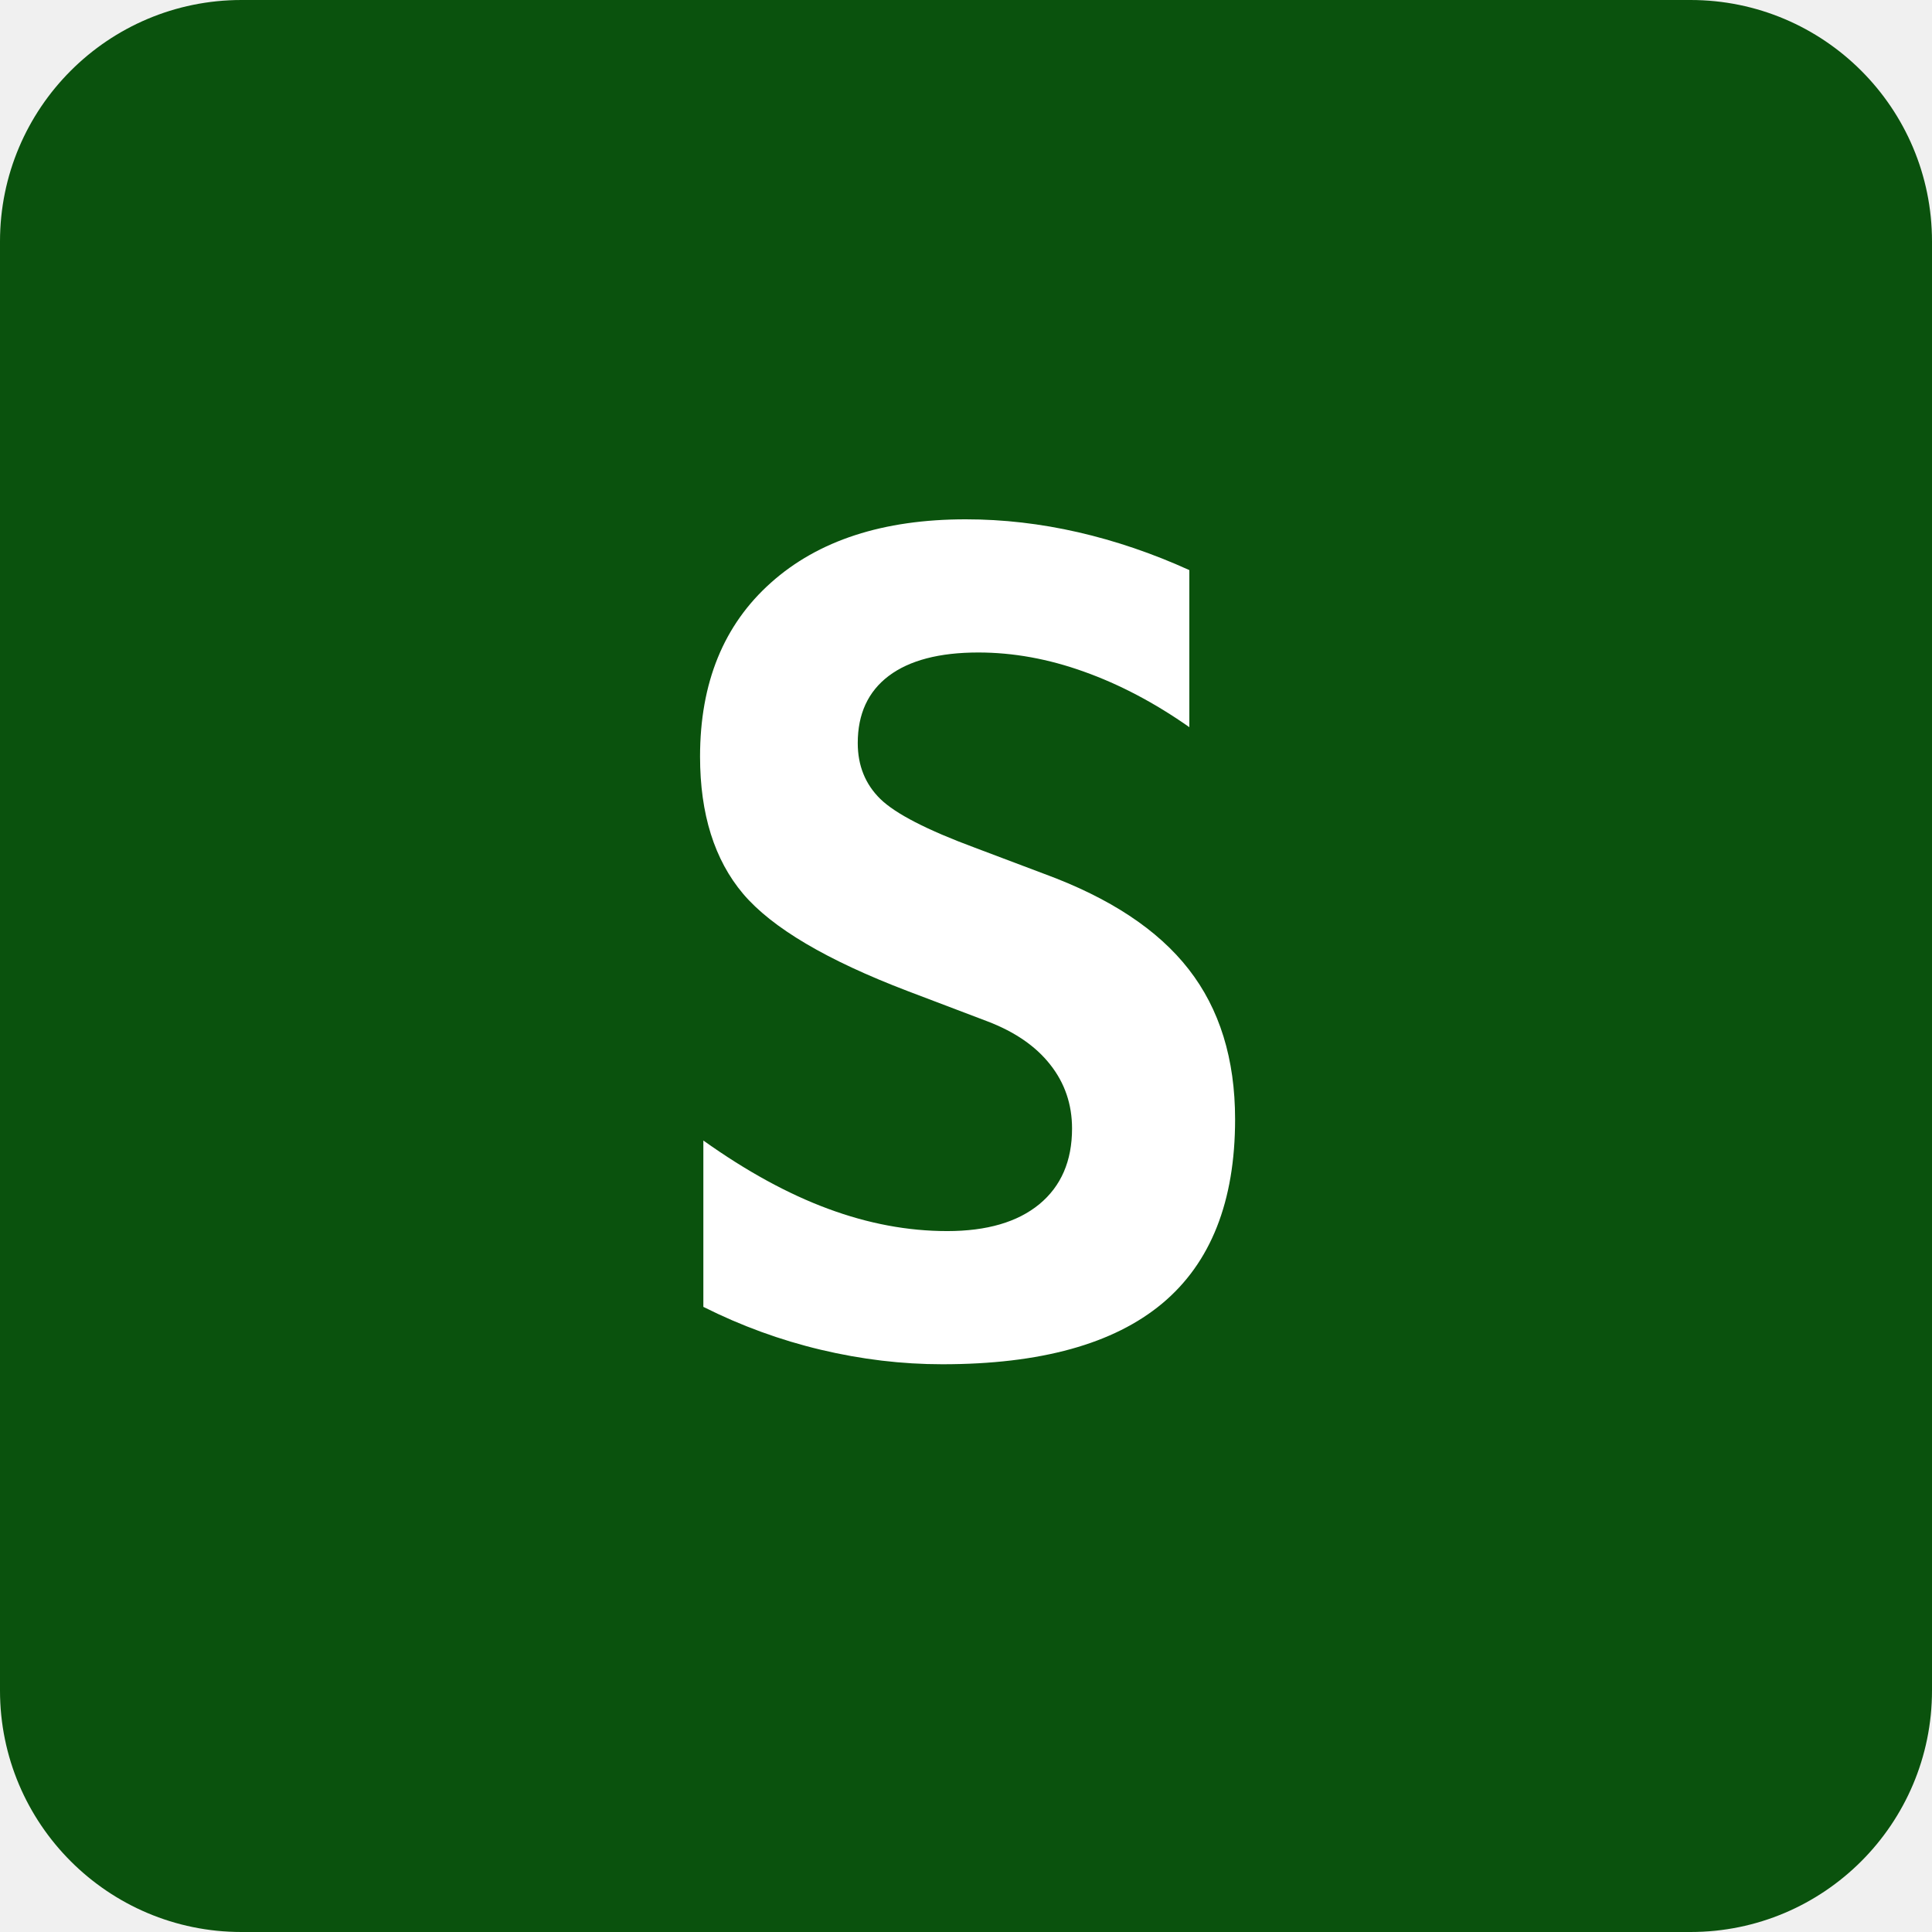
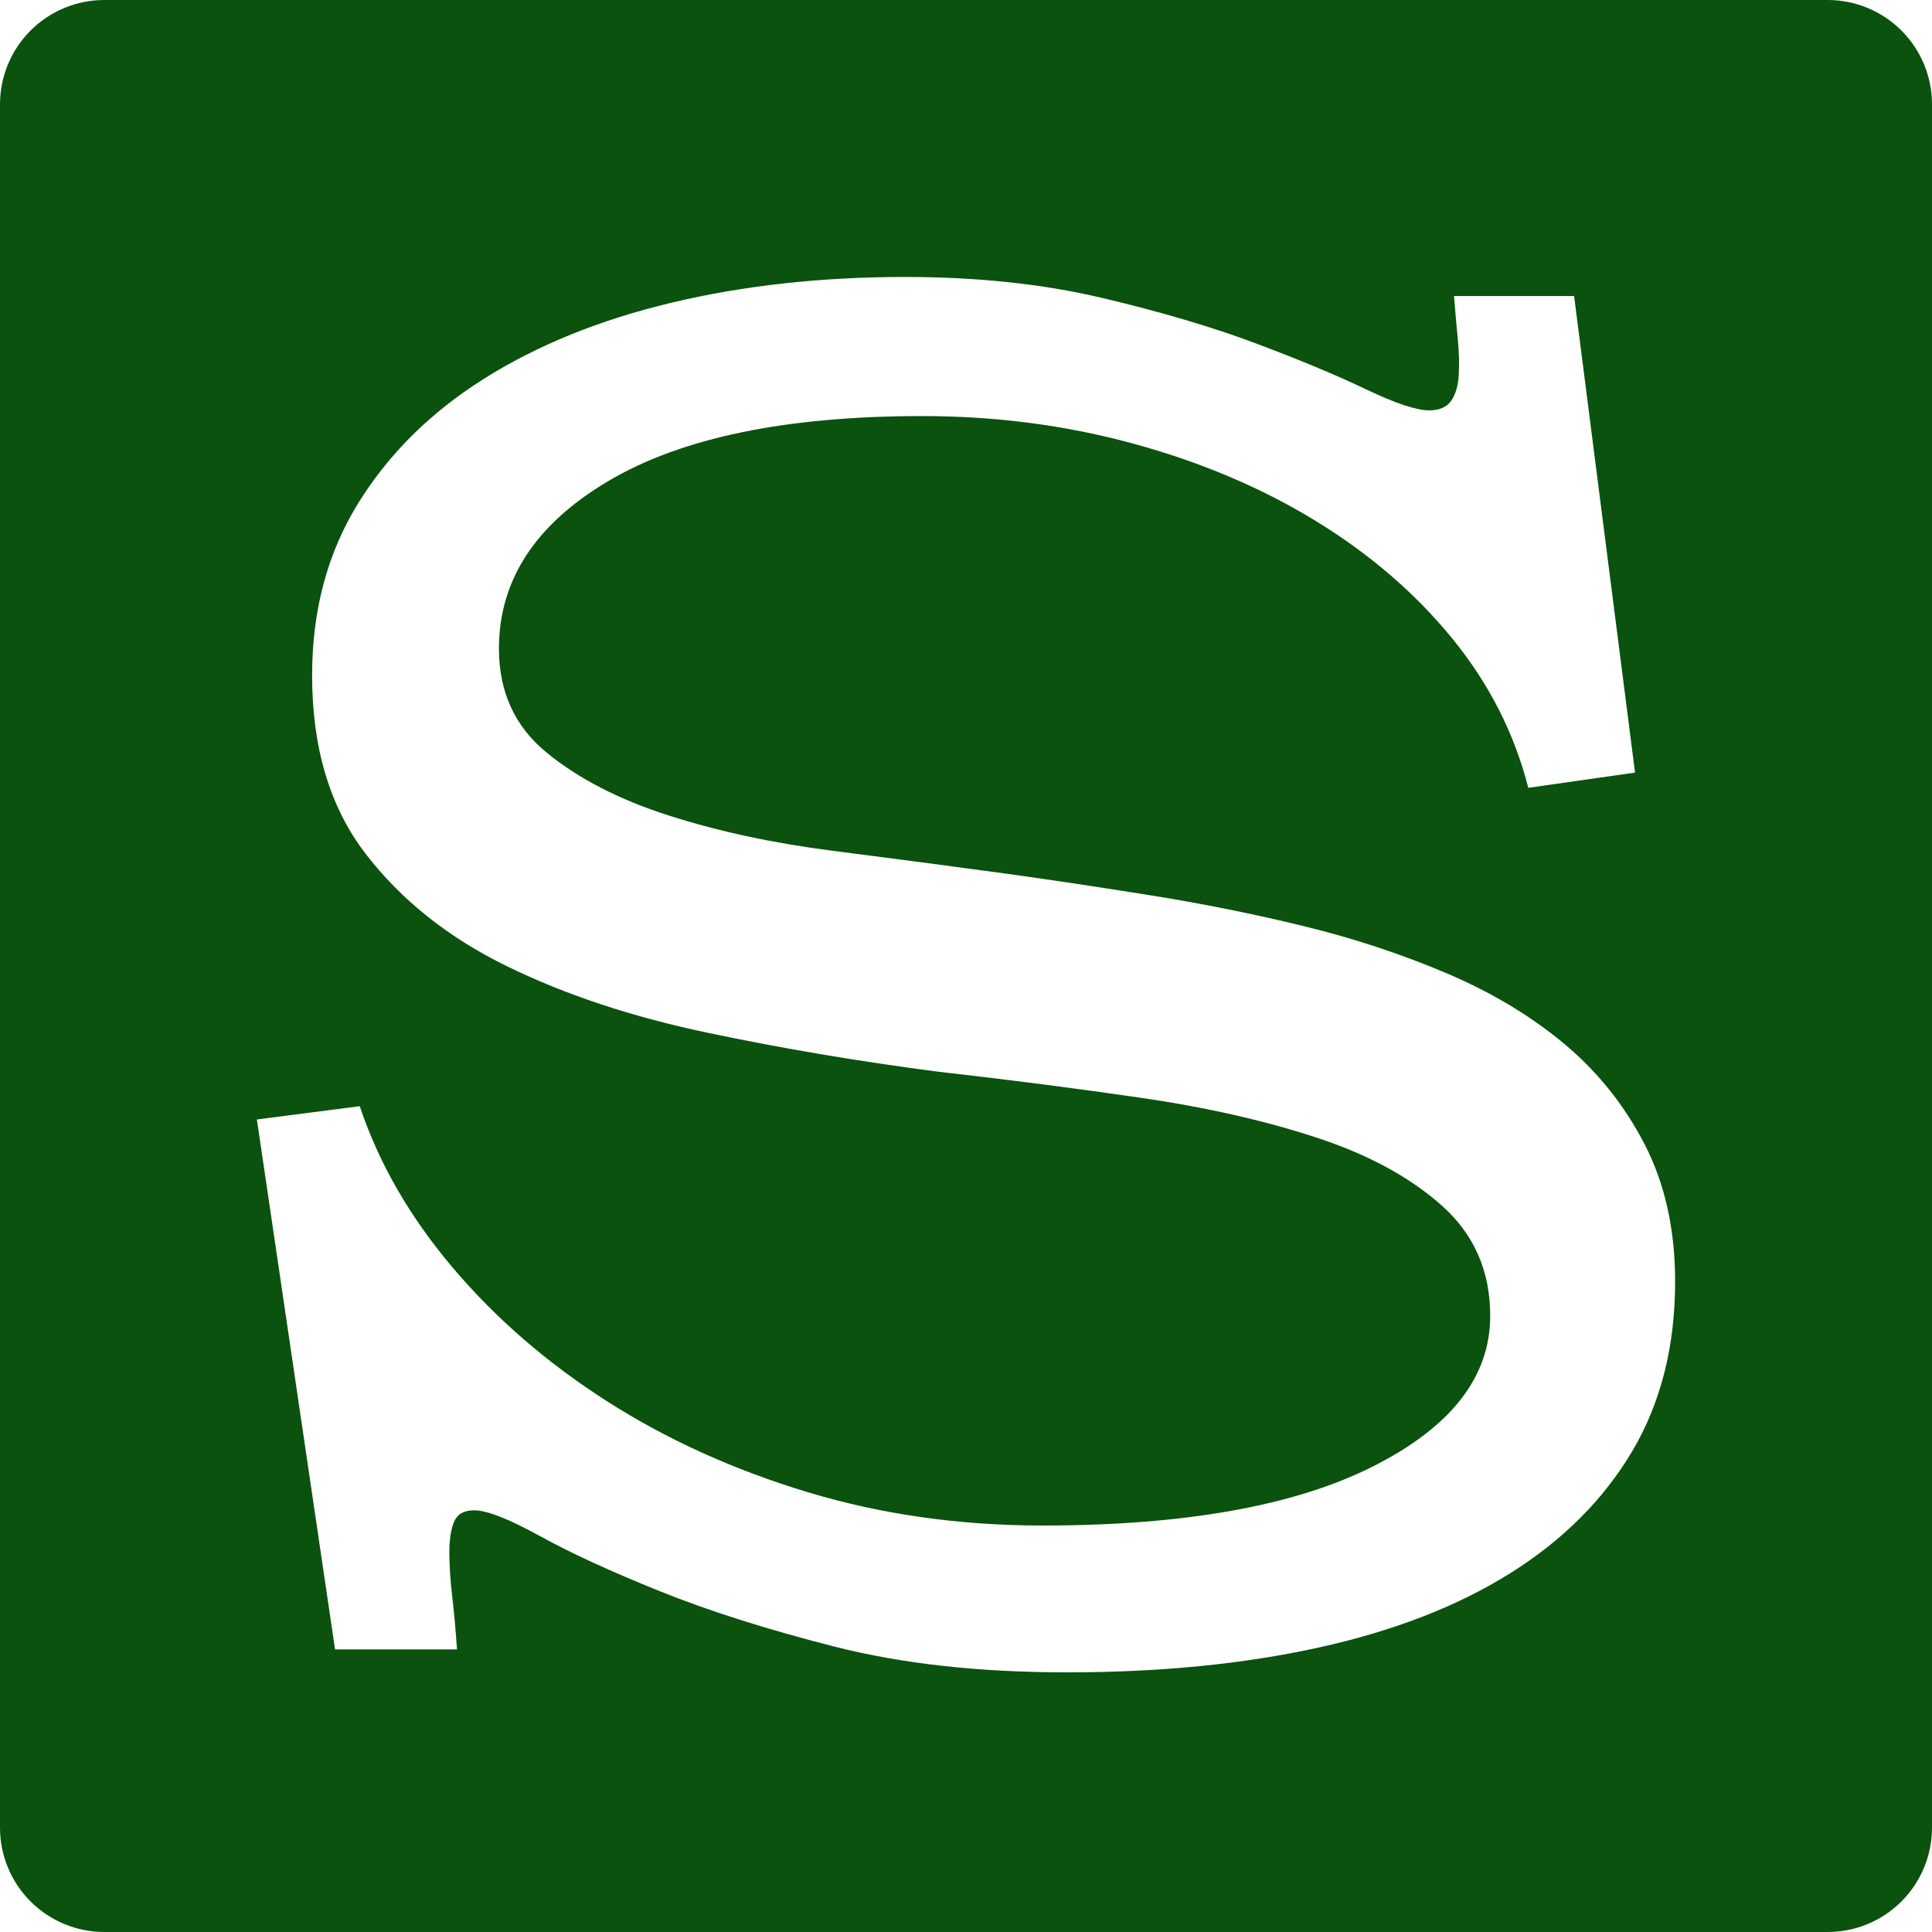
- <svg xmlns="http://www.w3.org/2000/svg" width="192" height="192" viewBox="0 0 192 192">
-   <rect width="192" height="192" rx="24" ry="24" fill="#0A520D" />
-   <text x="96" y="134" font-family="JetBrains Mono, monospace" font-size="111" font-weight="700" fill="#FFFFFF" text-anchor="middle">S</text>
+ <svg xmlns="http://www.w3.org/2000/svg" width="192" zoomAndPan="magnify" viewBox="0 0 375 375" height="192" preserveAspectRatio="xMidYMid meet" version="1.0">
+   <defs>
+     <g />
+     <clipPath id="6931ff1cd6">
+       <path d="M 20.25 0 L 354.75 0 C 360.121 0 365.27 2.133 369.07 5.93 C 372.867 9.73 375 14.879 375 20.25 L 375 354.75 C 375 360.121 372.867 365.27 369.07 369.07 C 365.27 372.867 360.121 375 354.75 375 L 20.25 375 C 14.879 375 9.73 372.867 5.93 369.07 C 2.133 365.27 0 360.121 0 354.75 L 0 20.25 C 0 14.879 2.133 9.73 5.93 5.93 C 9.73 2.133 14.879 0 20.25 0 Z M 20.25 0 " clip-rule="nonzero" />
+     </clipPath>
+     <clipPath id="904f22da08">
+       <path d="M 0 0 L 375 0 L 375 375 L 0 375 Z M 0 0 " clip-rule="nonzero" />
+     </clipPath>
+     <clipPath id="9efb88e9ff">
+       <path d="M 20.25 0 L 354.75 0 C 360.121 0 365.27 2.133 369.07 5.93 C 372.867 9.73 375 14.879 375 20.25 L 375 354.75 C 375 360.121 372.867 365.27 369.07 369.07 C 365.27 372.867 360.121 375 354.75 375 L 20.25 375 C 14.879 375 9.73 372.867 5.93 369.07 C 2.133 365.27 0 360.121 0 354.75 L 0 20.25 C 0 14.879 2.133 9.73 5.93 5.93 C 9.73 2.133 14.879 0 20.25 0 Z M 20.25 0 " clip-rule="nonzero" />
+     </clipPath>
+     <clipPath id="3eda64fd7f">
+       <rect x="0" width="375" y="0" height="375" />
+     </clipPath>
+   </defs>
+   <rect x="-37.5" width="450" fill="#ffffff" y="-37.5" height="450" fill-opacity="1" />
+   <rect x="-37.5" width="450" fill="#ffffff" y="-37.5" height="450" fill-opacity="1" />
+   <g clip-path="url(#6931ff1cd6)">
+     <g transform="matrix(1, 0, 0, 1, 0, 0)">
+       <g clip-path="url(#3eda64fd7f)">
+         <g clip-path="url(#904f22da08)">
+           <g clip-path="url(#9efb88e9ff)">
+             <rect x="-82.5" width="540" fill="#0a520d" height="540" y="-82.5" fill-opacity="1" />
+           </g>
+         </g>
+       </g>
+     </g>
+   </g>
+   <g fill="#ffffff" fill-opacity="1">
+     <g transform="translate(28.76634, 318.3062)">
+       <g>
+         <path d="M 288.594 -168.344 L 267.875 -165.391 C 265.164 -175.992 260.234 -185.672 253.078 -194.422 C 245.922 -203.18 237.102 -210.77 226.625 -217.188 C 216.145 -223.602 204.367 -228.598 191.297 -232.172 C 178.223 -235.754 164.531 -237.547 150.219 -237.547 C 123.82 -237.547 103.531 -233.348 89.344 -224.953 C 75.164 -216.566 68.078 -205.719 68.078 -192.406 C 68.078 -184.008 71.16 -177.285 77.328 -172.234 C 83.492 -167.18 91.383 -163.113 101 -160.031 C 110.625 -156.945 121.234 -154.66 132.828 -153.172 C 144.422 -151.691 155.645 -150.211 166.5 -148.734 C 175.375 -147.504 184.805 -146.086 194.797 -144.484 C 204.797 -142.879 214.602 -140.906 224.219 -138.562 C 233.844 -136.219 243.031 -133.195 251.781 -129.5 C 260.539 -125.801 268.188 -121.238 274.719 -115.812 C 281.258 -110.383 286.504 -103.848 290.453 -96.203 C 294.398 -88.555 296.375 -79.676 296.375 -69.562 C 296.375 -56.977 293.598 -46 288.047 -36.625 C 282.492 -27.25 274.598 -19.352 264.359 -12.938 C 254.129 -6.531 241.734 -1.723 227.172 1.484 C 212.617 4.691 196.344 6.297 178.344 6.297 C 161.32 6.297 146.273 4.629 133.203 1.297 C 120.129 -2.035 108.844 -5.613 99.344 -9.438 C 89.844 -13.258 82.07 -16.832 76.031 -20.156 C 69.988 -23.488 65.734 -25.156 63.266 -25.156 C 61.297 -25.156 60 -24.414 59.375 -22.938 C 58.758 -21.457 58.453 -19.484 58.453 -17.016 C 58.453 -14.547 58.633 -11.707 59 -8.5 C 59.375 -5.301 59.688 -1.852 59.938 1.844 L 36.266 1.844 L 21.094 -101.016 L 41.062 -103.594 C 44.77 -92.5 50.816 -82.016 59.203 -72.141 C 67.586 -62.273 77.578 -53.645 89.172 -46.25 C 100.766 -38.852 113.711 -32.992 128.016 -28.672 C 142.328 -24.359 157.5 -22.203 173.531 -22.203 C 201.156 -22.203 222.551 -26.023 237.719 -33.672 C 252.895 -41.316 260.484 -51.062 260.484 -62.906 C 260.484 -71.531 257.398 -78.617 251.234 -84.172 C 245.066 -89.723 236.926 -94.16 226.812 -97.484 C 216.695 -100.816 205.223 -103.41 192.391 -105.266 C 179.566 -107.117 166.617 -108.785 153.547 -110.266 C 138.254 -112.234 123.27 -114.758 108.594 -117.844 C 93.914 -120.926 80.906 -125.242 69.562 -130.797 C 58.219 -136.348 49.086 -143.625 42.172 -152.625 C 35.266 -161.625 31.812 -173.156 31.812 -187.219 C 31.812 -199.801 34.77 -210.898 40.688 -220.516 C 46.613 -230.141 54.754 -238.219 65.109 -244.75 C 75.473 -251.289 87.625 -256.223 101.562 -259.547 C 115.5 -262.879 130.609 -264.547 146.891 -264.547 C 160.953 -264.547 173.719 -263.188 185.188 -260.469 C 196.656 -257.758 206.645 -254.801 215.156 -251.594 C 223.664 -248.395 230.754 -245.438 236.422 -242.719 C 242.098 -240.008 246.172 -238.656 248.641 -238.656 C 250.609 -238.656 252.023 -239.27 252.891 -240.5 C 253.754 -241.727 254.25 -243.391 254.375 -245.484 C 254.5 -247.586 254.438 -249.93 254.188 -252.516 C 253.938 -255.109 253.691 -257.883 253.453 -260.844 L 276.766 -260.844 Z M 288.594 -168.344 " />
+       </g>
+     </g>
+   </g>
</svg>
